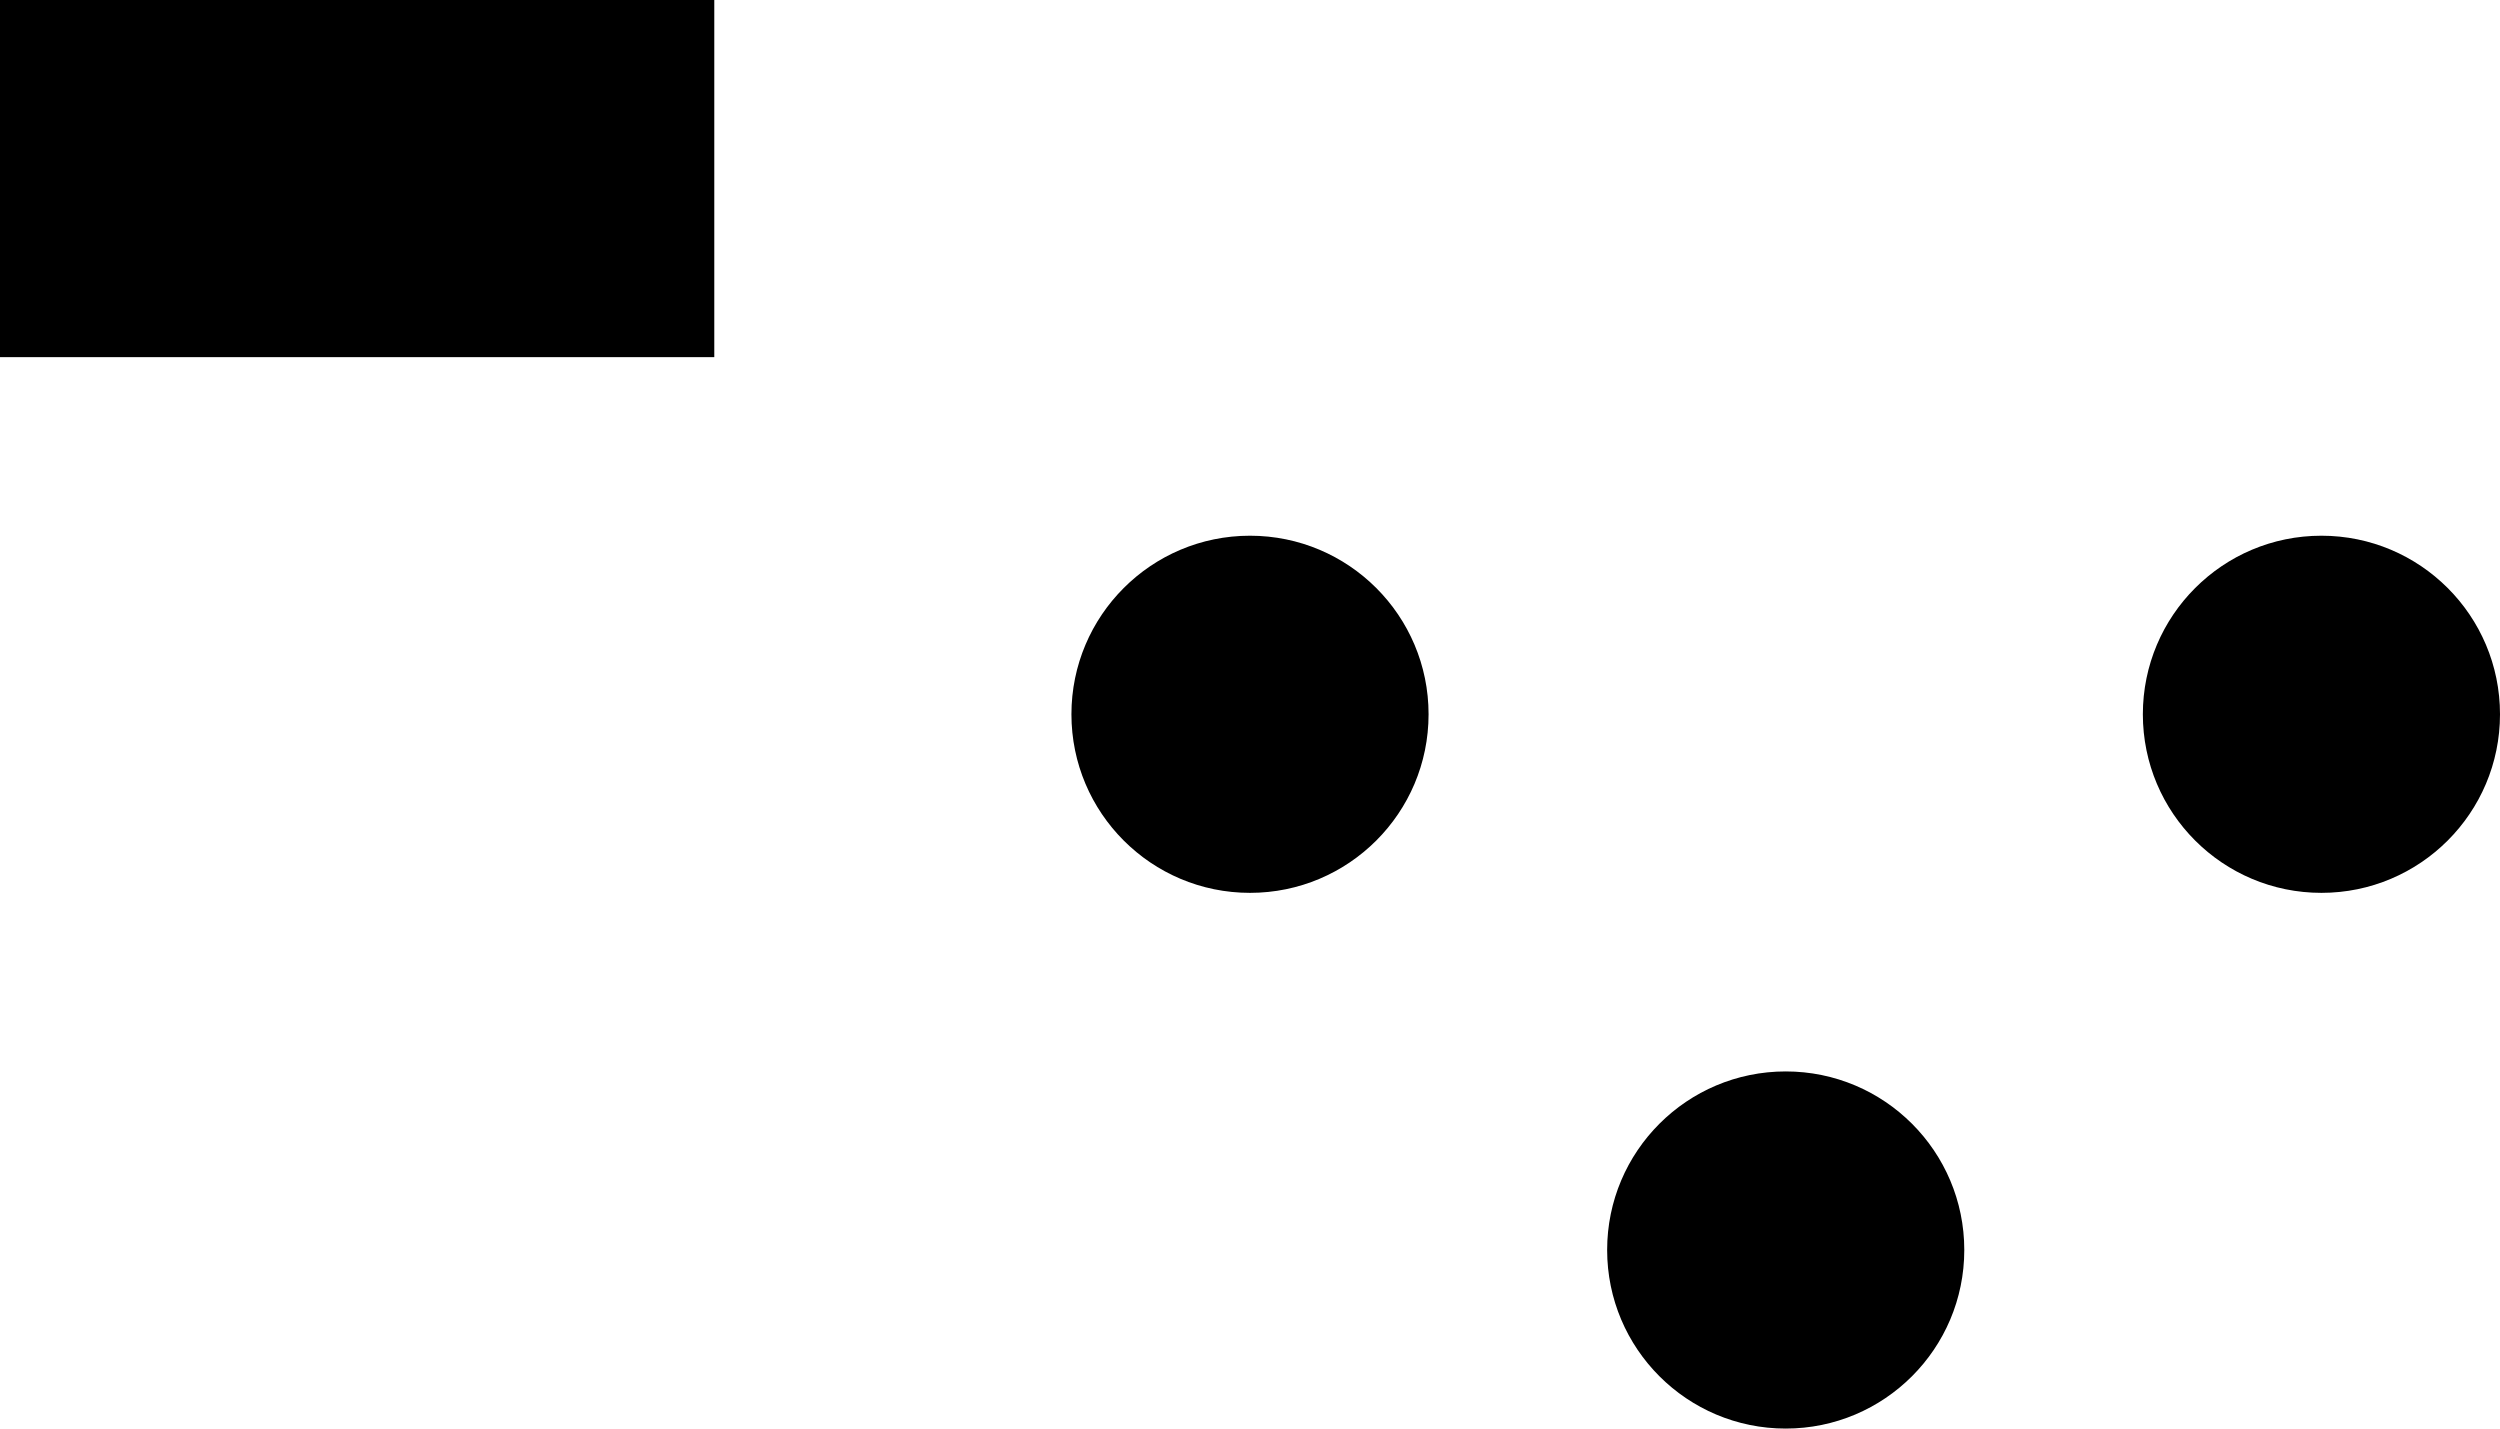
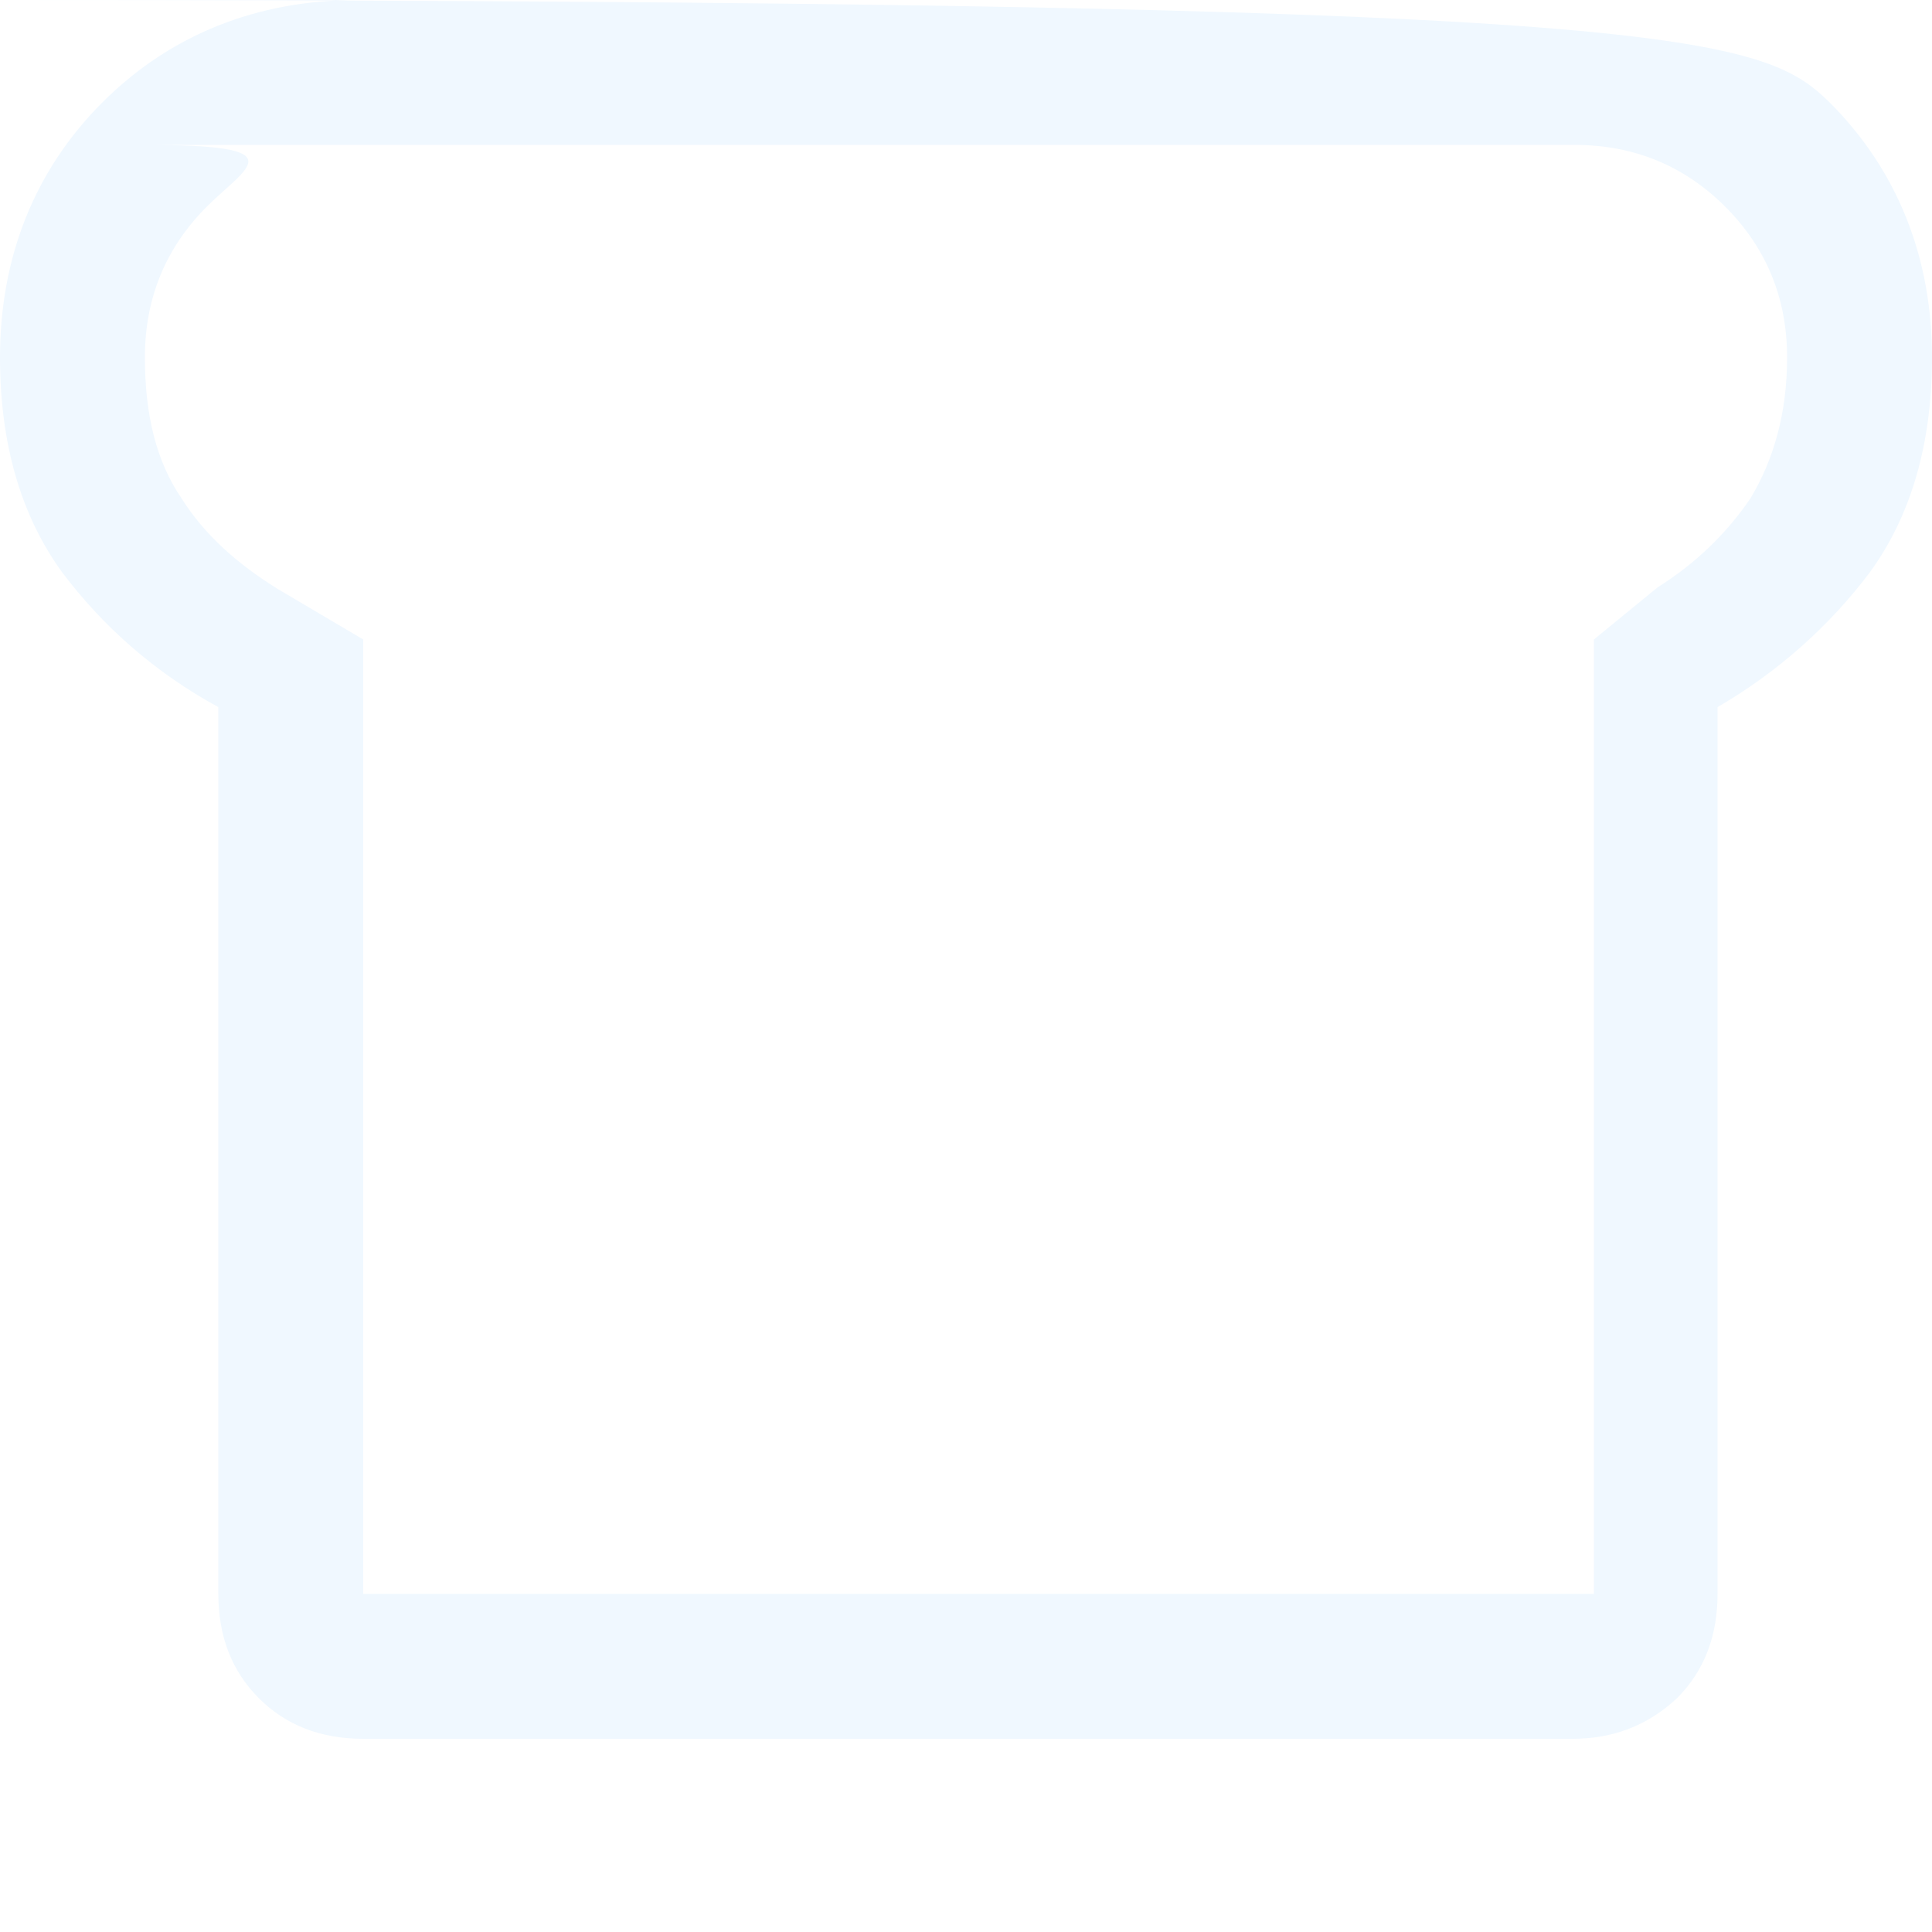
- <svg xmlns="http://www.w3.org/2000/svg" width="100%" height="16" viewBox="0 0 28 16" fill="none">
-   <rect width="8" height="4" fill="currentColor" />
-   <circle cx="14" cy="8" r="2" fill="currentColor" />
-   <circle cx="26" cy="8" r="2" fill="currentColor" />
-   <circle cx="20" cy="14" r="2" fill="currentColor" />
+ <svg xmlns="http://www.w3.org/2000/svg" width="1" height="1" viewBox="0 0 1 1" fill="none">
+   <path d="M  0.188,0.9 C  0.166,0.9 0.148,0.893 0.134,0.879 C  0.12,0.865 0.113,0.847 0.113,0.825 V  0.366 C  0.08,0.348 0.053,0.324 0.032,0.296 C  0.011,0.267 0,0.23 0,0.185 C  0,0.133 0.018,0.088 0.053,0.053 C  0.088,0.018 0.133,0 0.185,0 H  0.815,0 C  0.868,0 0.911,0.018 0.947,0.053 C  0.982,0.088 1,0.133 1,0.185 C  1,0.23 0.989,0.267 0.968,0.296 C  0.947,0.324 0.92,0.348 0.889,0.366 V  0.825 C  0.889,0.847 0.882,0.865 0.868,0.879 C  0.853,0.893 0.835,0.9 0.814,0.9 H  0.188,0.9 Z  M  0.188,0.825 H  0.814,0.825 V  0.331 L  0.858,0.304 C  0.877,0.292 0.893,0.277 0.906,0.258 C  0.918,0.238 0.925,0.214 0.925,0.185 C  0.925,0.154 0.914,0.128 0.893,0.107 C  0.872,0.086 0.846,0.075 0.815,0.075 H  0.185,0.075 C  0.154,0.075 0.128,0.086 0.107,0.107 C  0.086,0.128 0.075,0.154 0.075,0.185 C  0.075,0.215 0.081,0.239 0.094,0.258 C  0.106,0.277 0.123,0.292 0.144,0.305 L  0.188,0.331 V  0.825 Z " fill="aliceblue" />
</svg>
